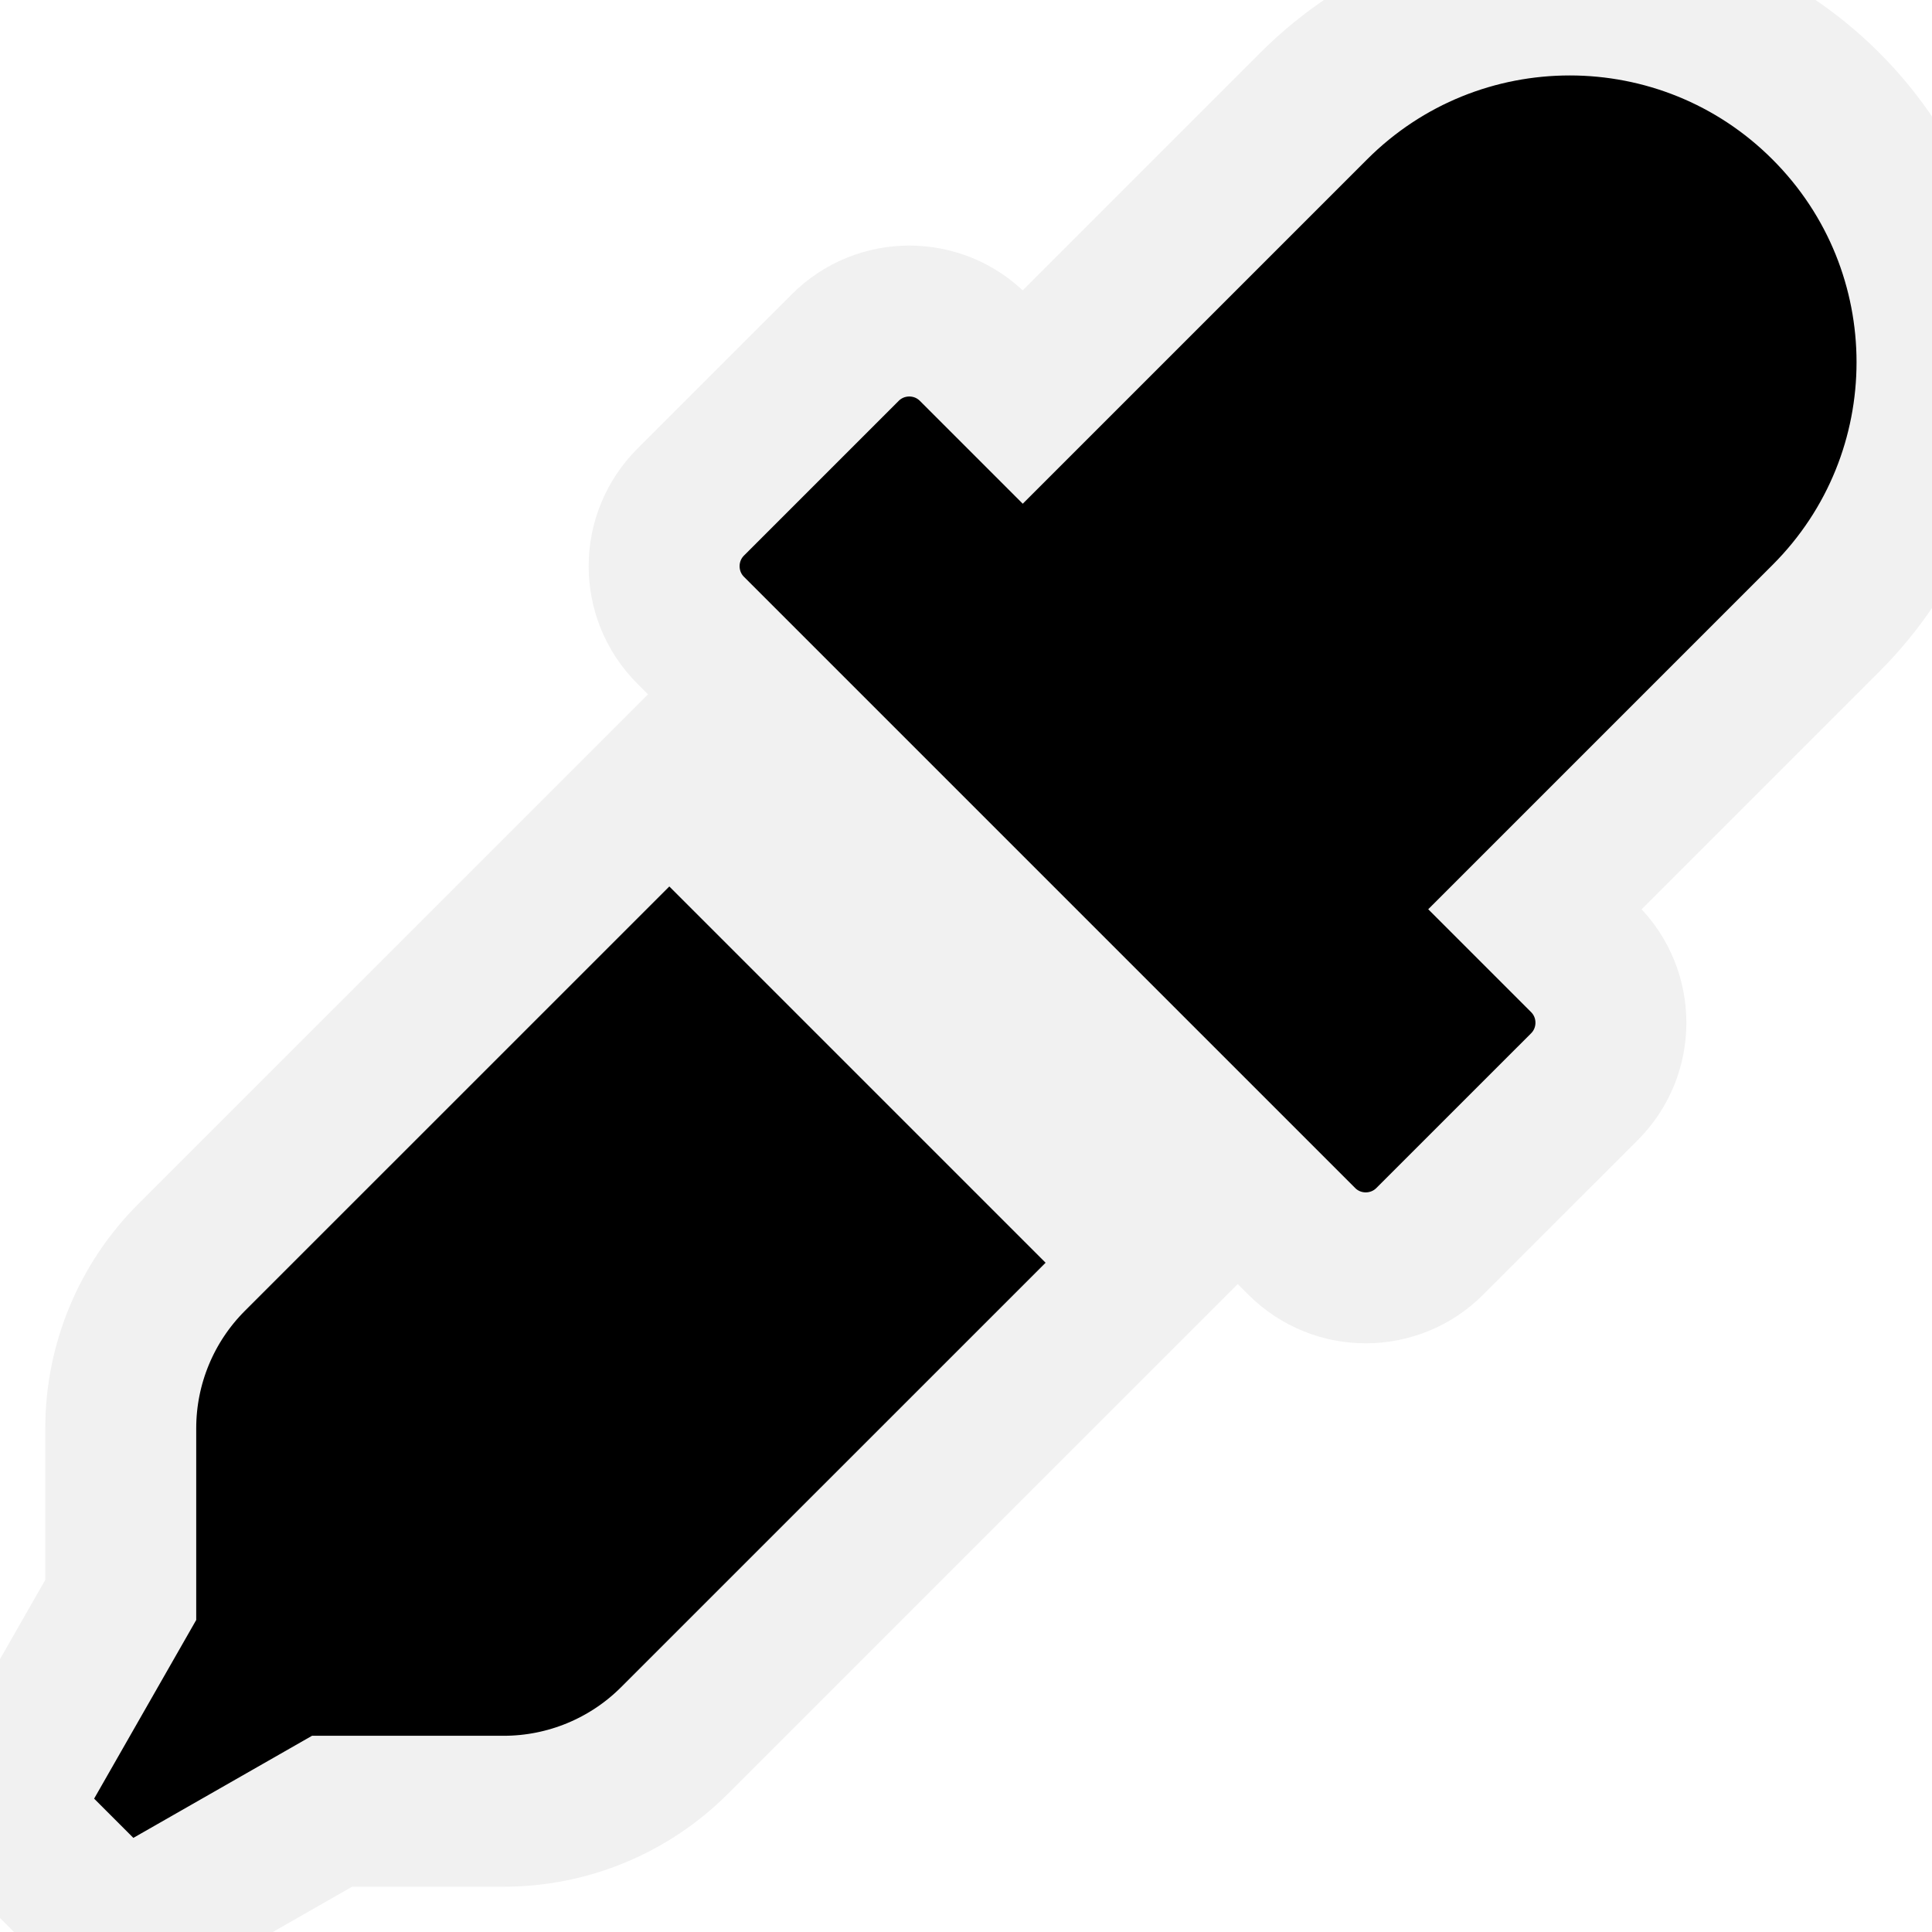
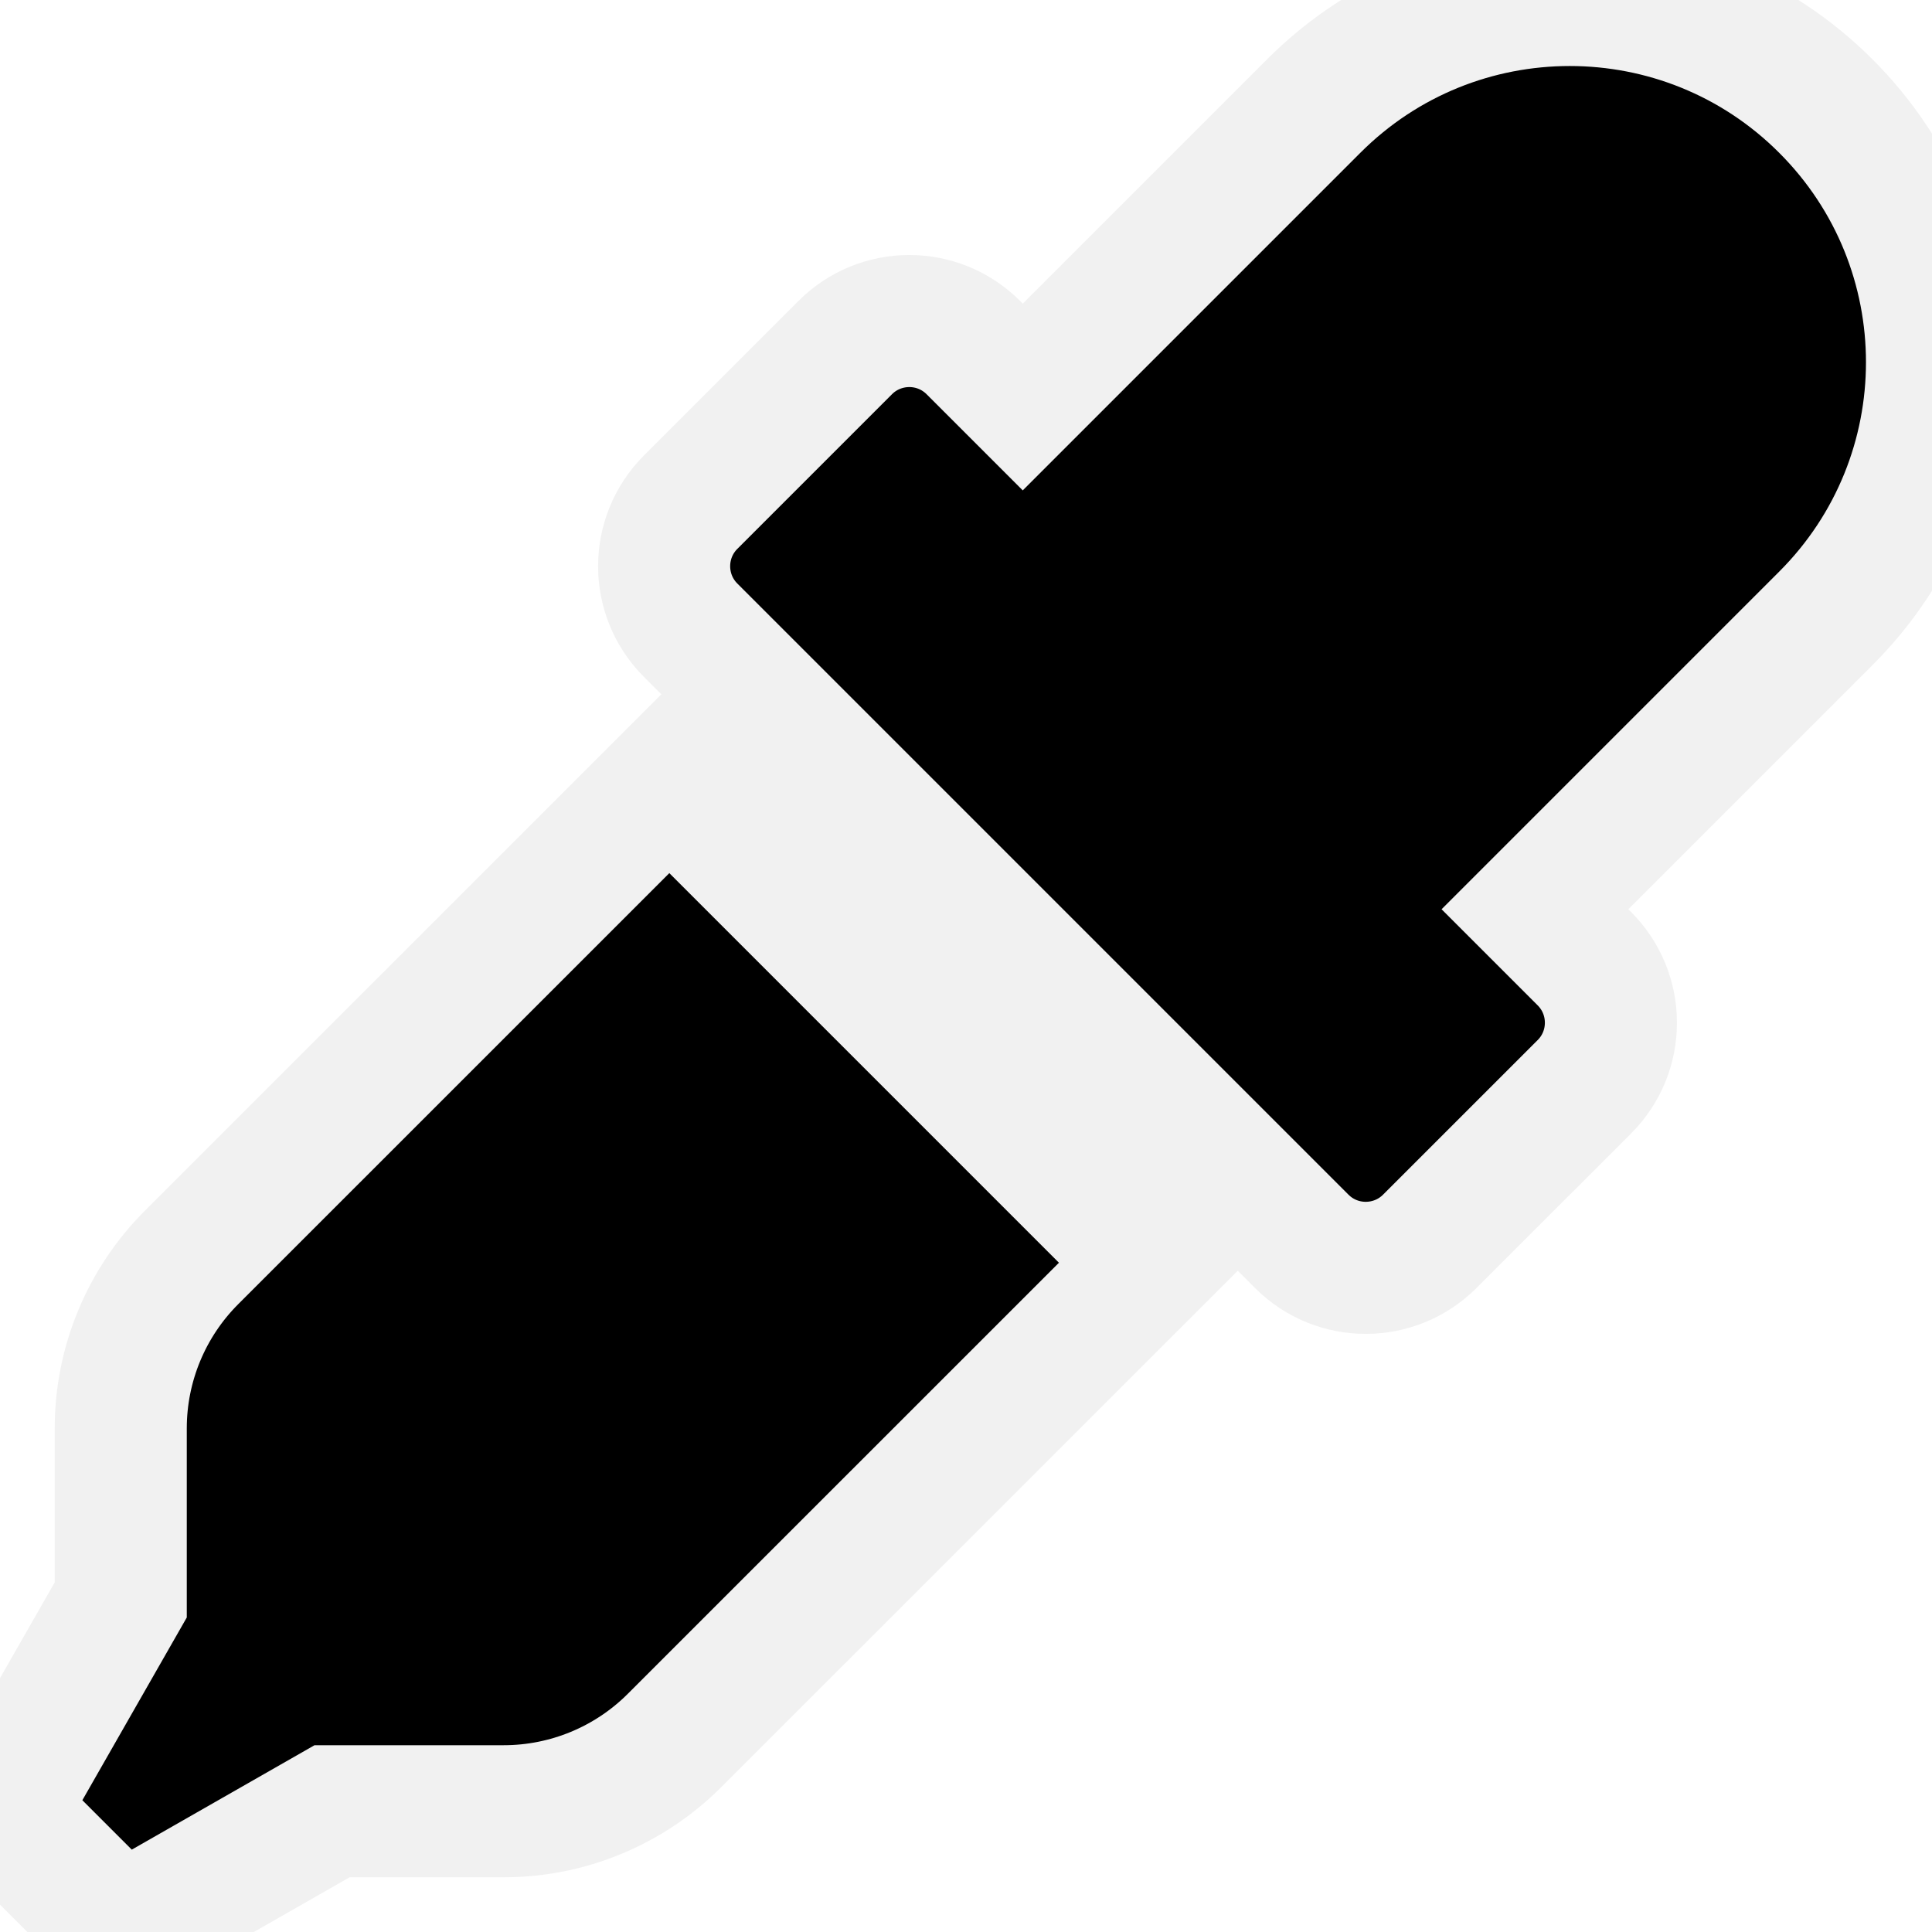
<svg xmlns="http://www.w3.org/2000/svg" width="15" height="15" viewBox="0 0 512 512">
-   <path stroke="#f1f1f1" stroke-width="40" d="M50.75 333.25c-12 12-18.75 28.28-18.75 45.26V424L0 480l32 32 56-32h45.49c16.97 0 33.25-6.74 45.25-18.74l126.64-126.62-128-128L50.75 333.25zM483.88 28.12c-37.47-37.5-98.28-37.5-135.75 0l-77.09 77.09-13.1-13.1c-9.44-9.44-24.65-9.31-33.94 0l-40.97 40.97c-9.37 9.37-9.37 24.57 0 33.94l161.94 161.94c9.44 9.44 24.65 9.31 33.94 0L419.88 288c9.37-9.37 9.37-24.57 0-33.94l-13.1-13.1 77.09-77.09c37.51-37.48 37.51-98.26.01-135.75z" />
+   <path stroke="#f1f1f1" stroke-width="35" d="M50.75 333.25c-12 12-18.75 28.28-18.75 45.26V424L0 480l32 32 56-32h45.49c16.97 0 33.25-6.74 45.25-18.74l126.64-126.62-128-128L50.75 333.25zM483.88 28.12c-37.47-37.5-98.28-37.5-135.75 0l-77.09 77.09-13.1-13.1c-9.44-9.44-24.65-9.31-33.94 0l-40.97 40.97c-9.37 9.37-9.37 24.57 0 33.94l161.94 161.94c9.44 9.44 24.65 9.31 33.94 0L419.88 288c9.37-9.37 9.37-24.57 0-33.94l-13.1-13.1 77.09-77.09c37.51-37.48 37.51-98.26.01-135.75z" />
</svg>
